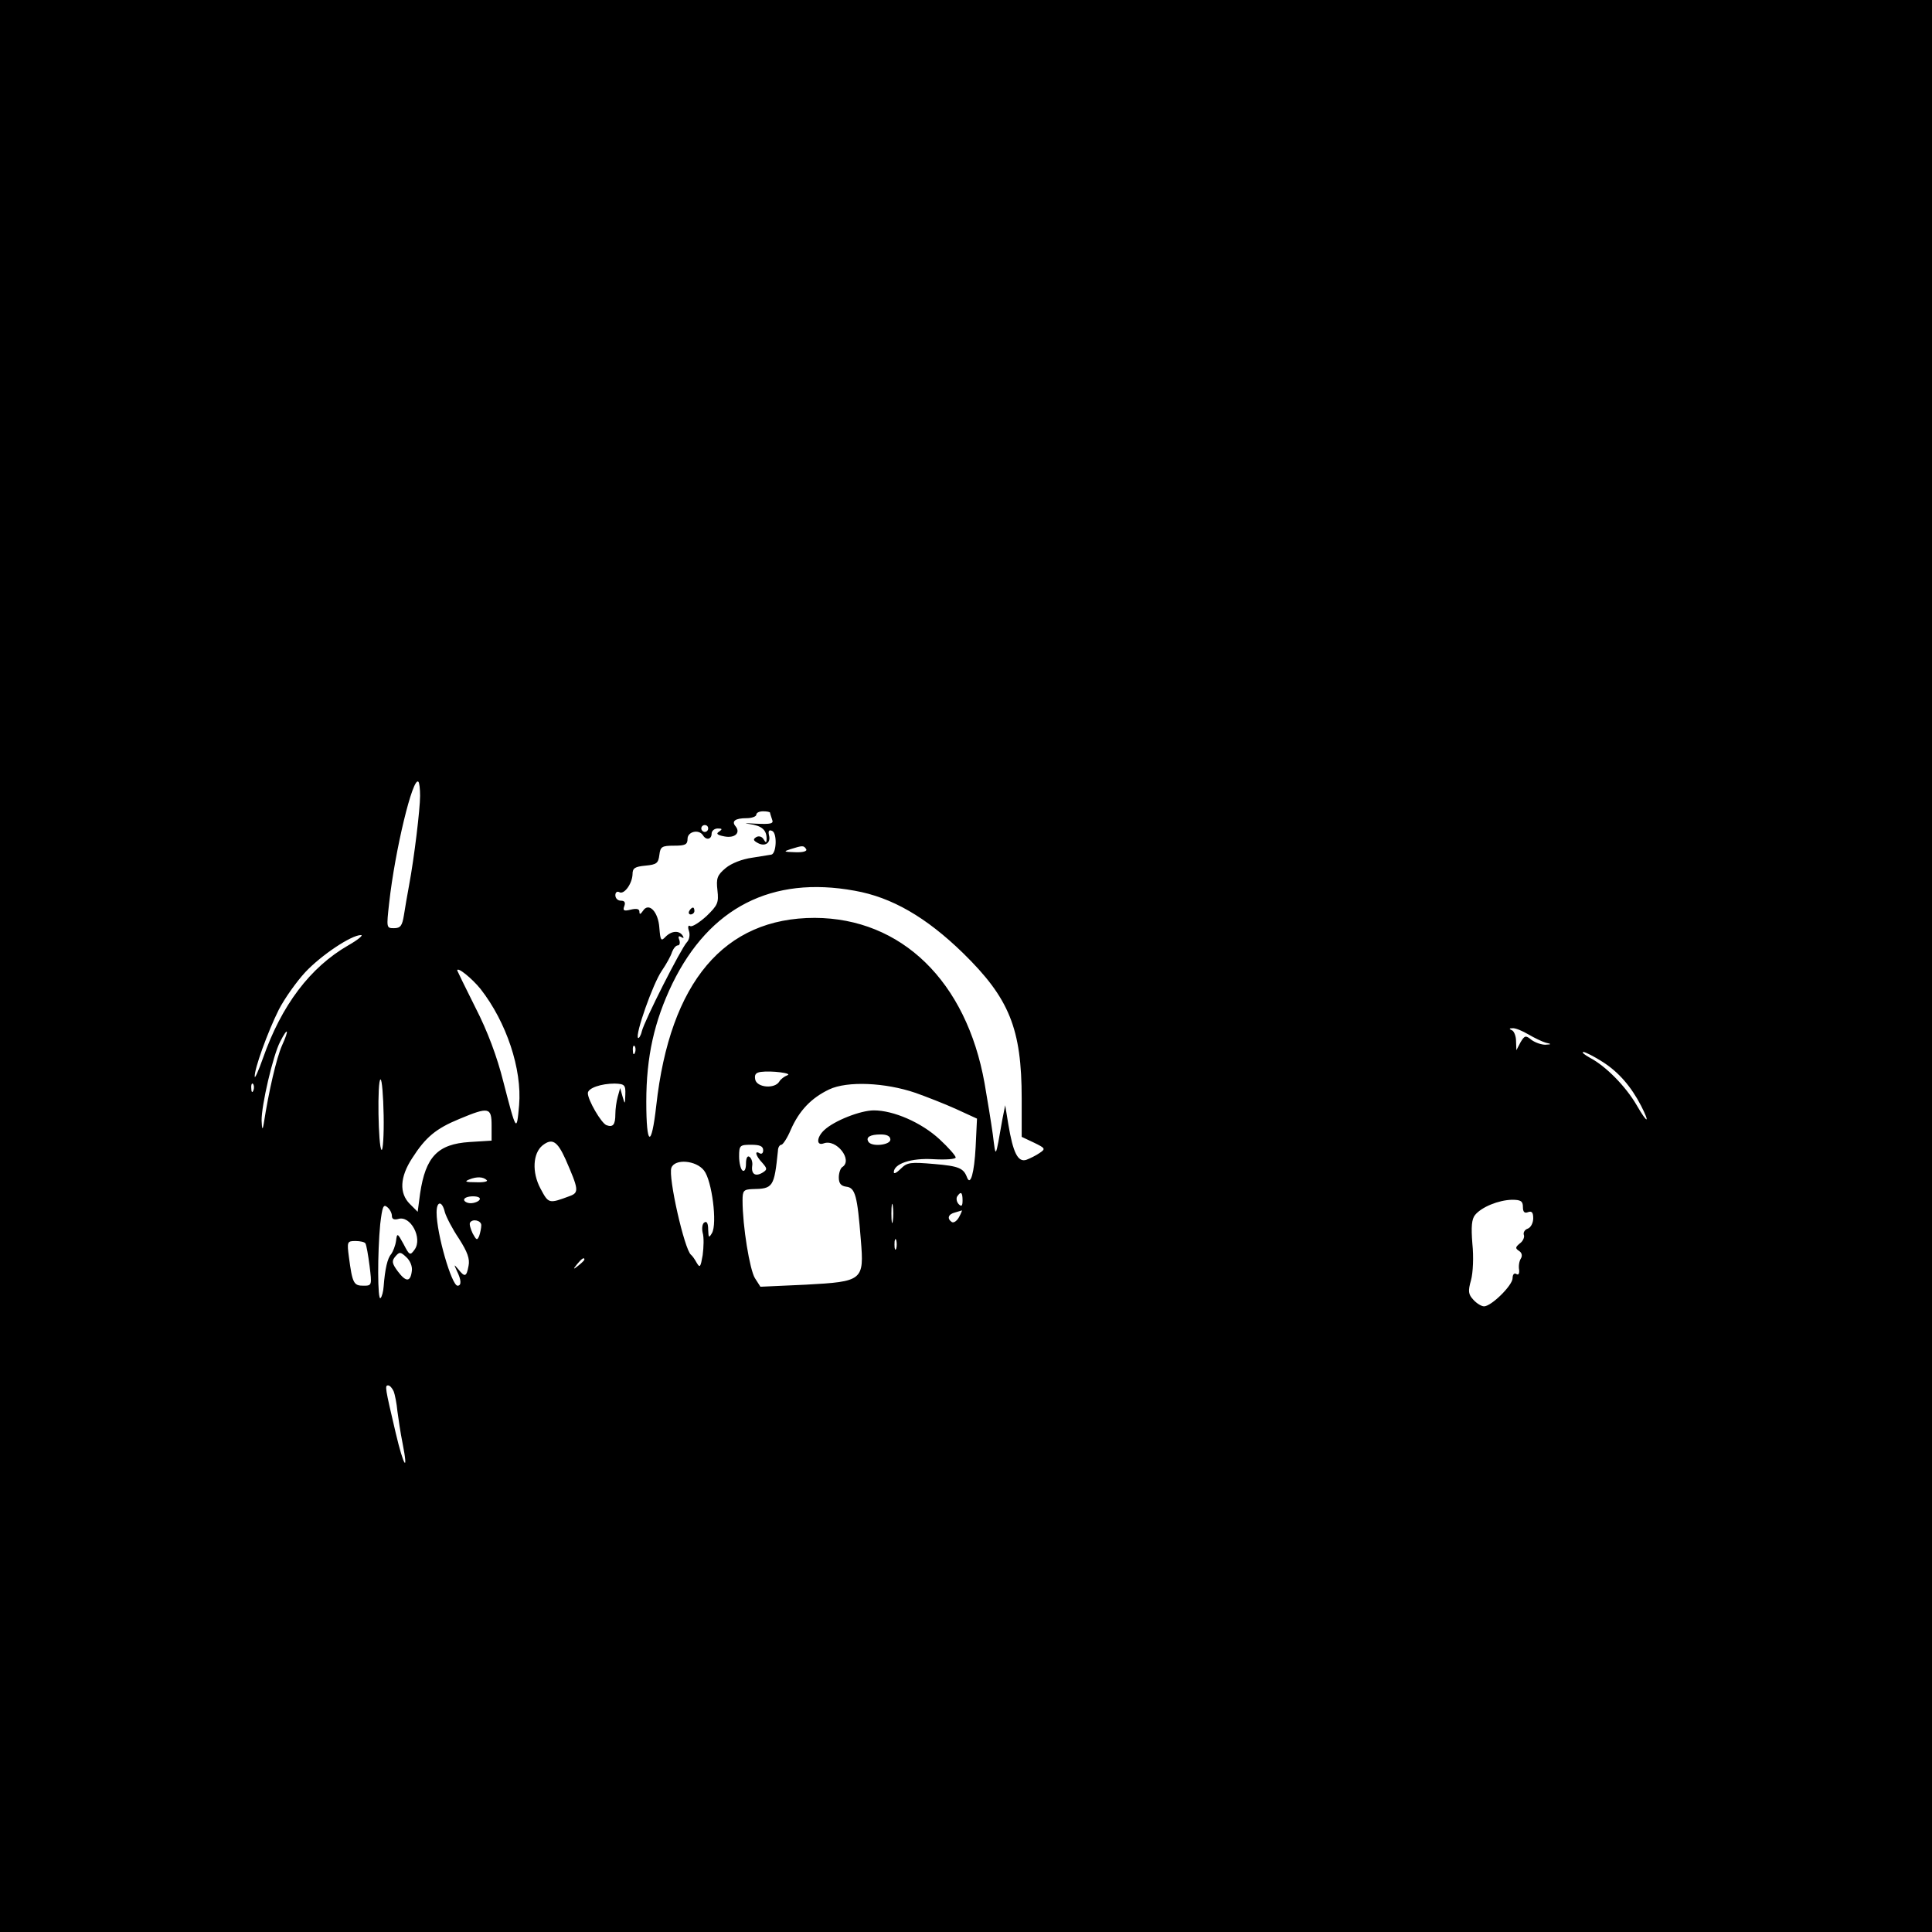
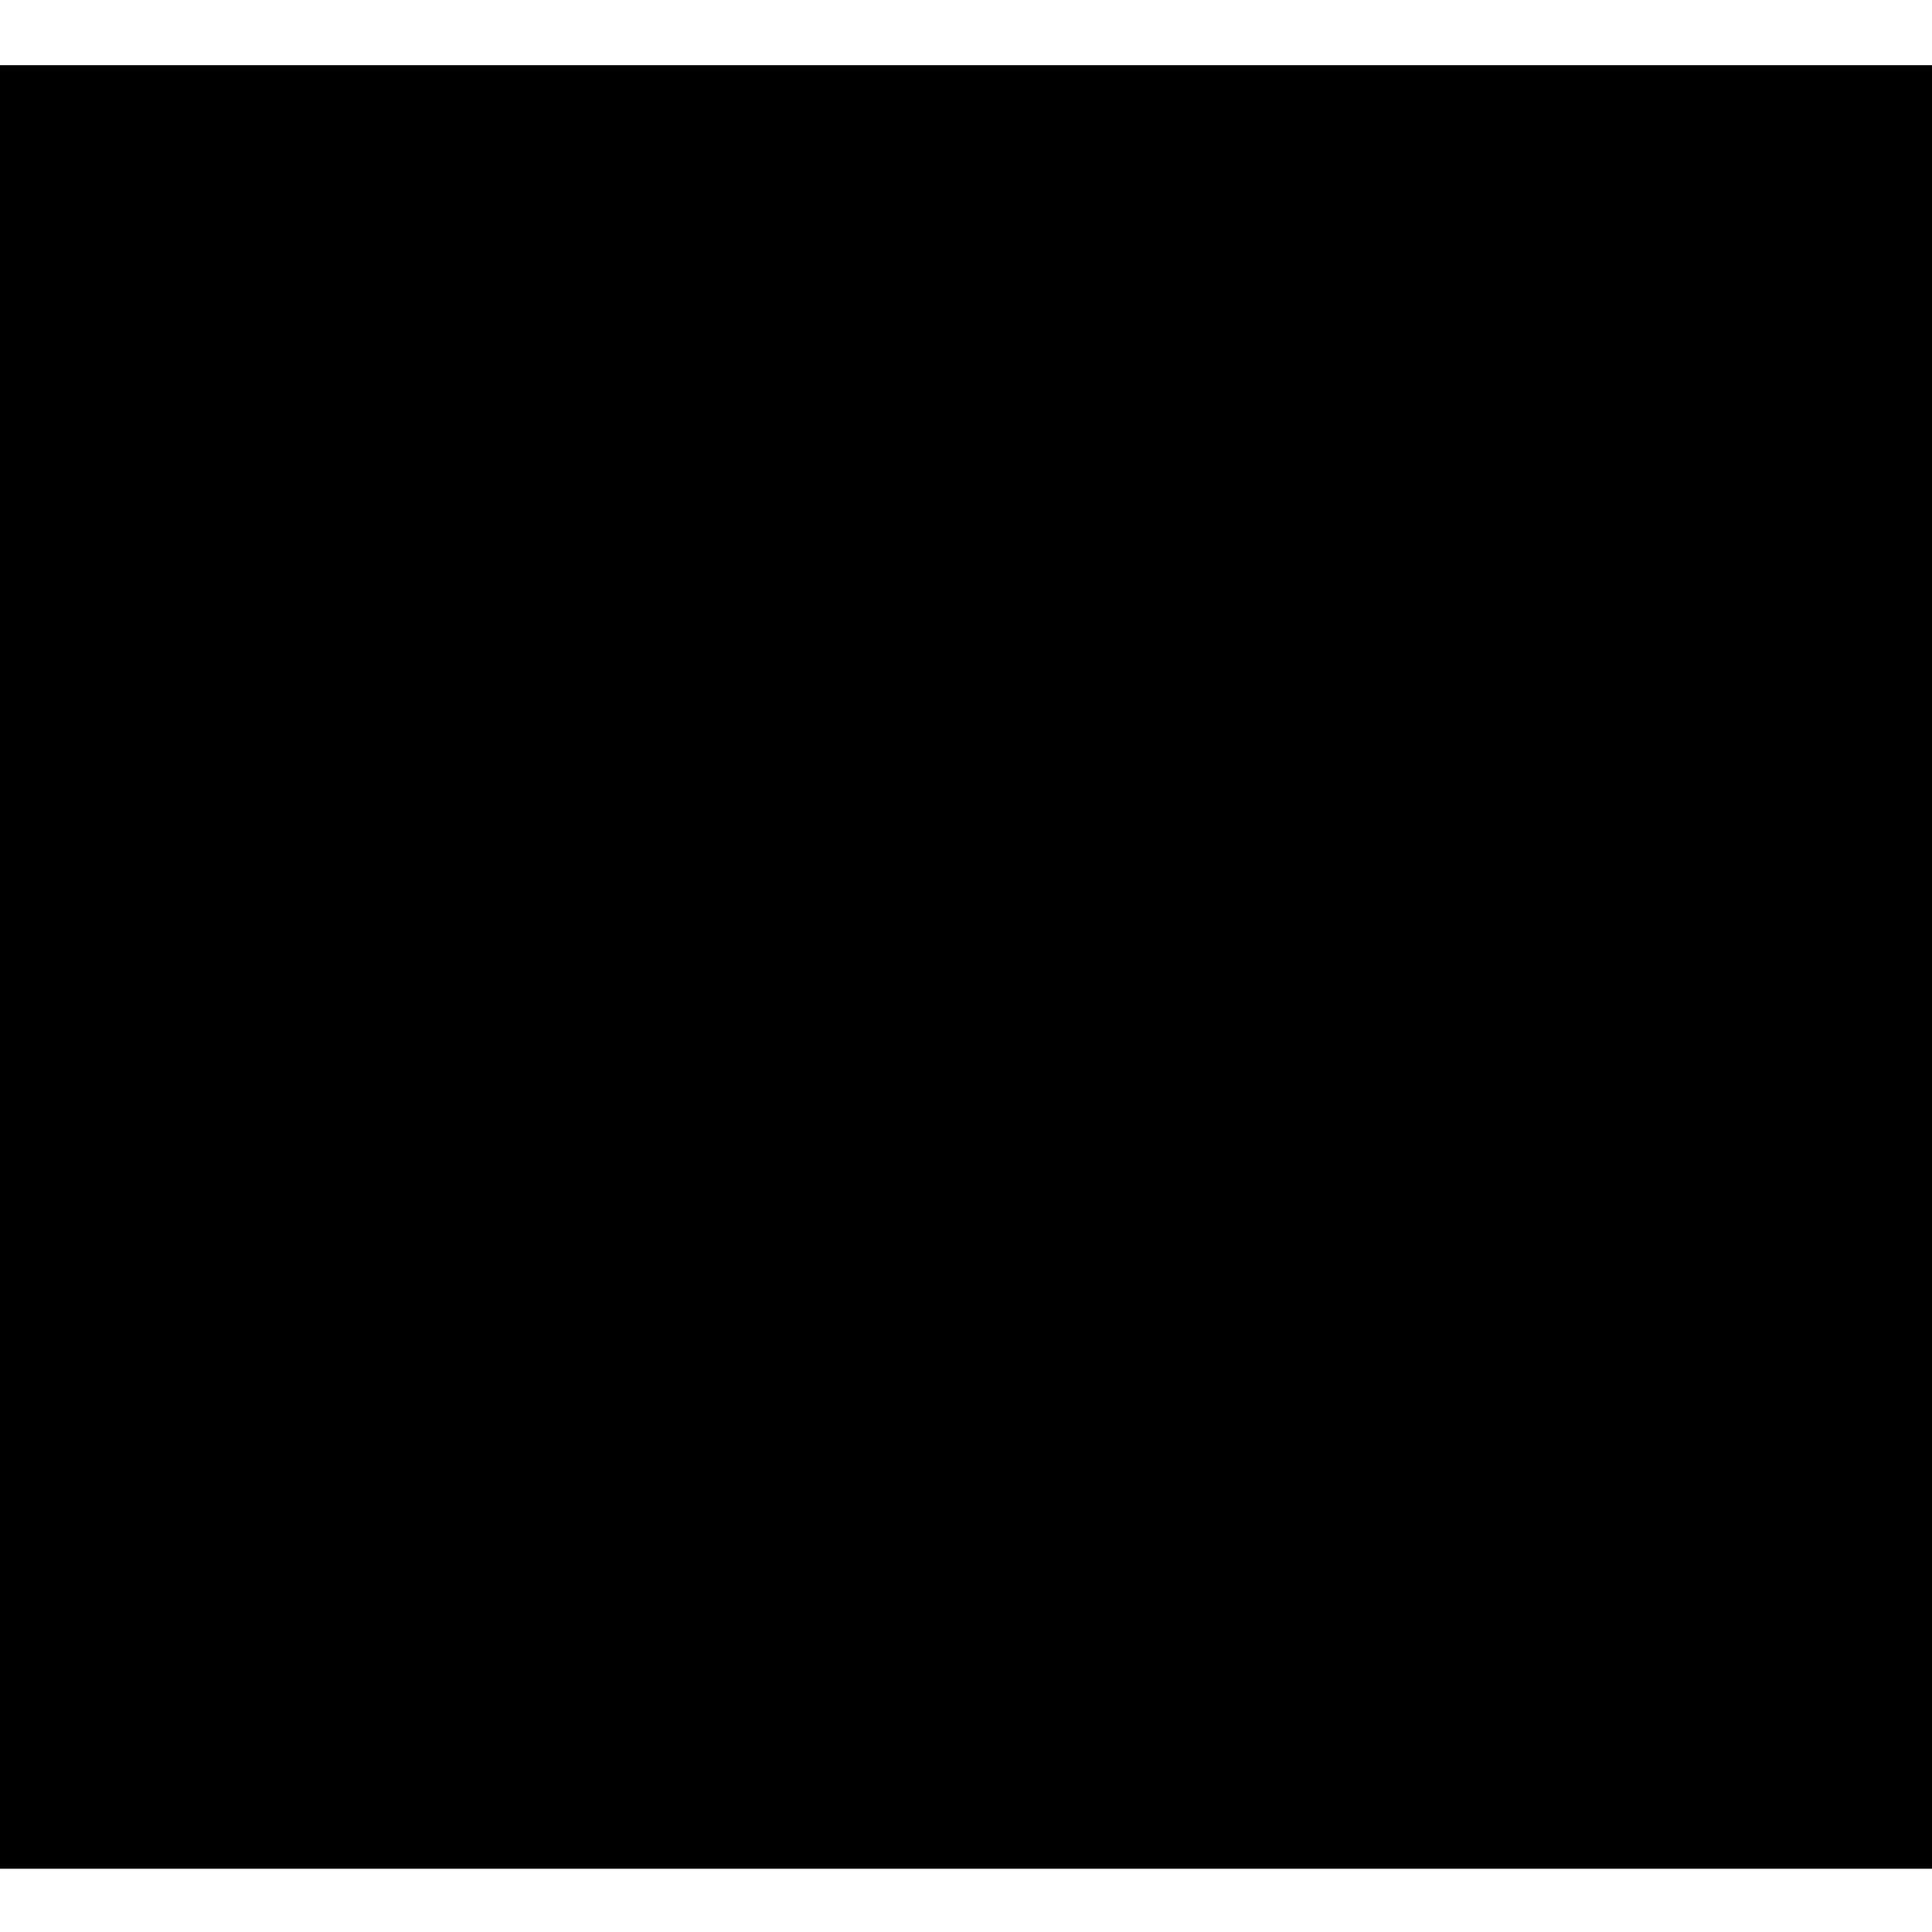
- <svg xmlns="http://www.w3.org/2000/svg" version="1.0" width="562pt" height="562pt" viewBox="0 0 562 562" preserveAspectRatio="xMidYMid meet">
-   <g transform="translate(0,562) scale(0.1,-0.1)" fill="#000000" stroke="none">
-     <path d="M0 2810 l0 -2810 2810 0 2810 0 0 2810 0 2810 -2810 0 -2810 0 0 -2810z m1222 495 c0 -38 -17 -180 -32 -260 -5 -27 -12 -67 -15 -87 -5 -31 -10 -38 -29 -38 -22 0 -22 1 -14 73 17 154 69 369 85 353 3 -3 5 -21 5 -41z m1018 -49 c0 -2 3 -11 6 -20 5 -12 -3 -14 -48 -12 -29 2 -37 1 -18 -1 36 -5 50 -17 50 -43 0 -12 -2 -13 -9 -1 -5 8 -14 10 -21 6 -10 -6 -9 -10 4 -17 21 -12 39 0 33 22 -3 13 0 17 9 13 15 -6 13 -65 -2 -69 -5 -1 -30 -5 -56 -9 -29 -4 -60 -16 -77 -30 -25 -21 -28 -30 -24 -65 4 -36 1 -43 -32 -75 -21 -19 -42 -32 -47 -29 -6 4 -8 -2 -4 -14 4 -11 1 -26 -6 -33 -17 -18 -123 -227 -131 -259 -3 -13 -9 -22 -11 -19 -9 9 43 157 69 195 13 19 27 44 30 55 4 10 11 19 17 19 5 0 7 7 4 16 -4 10 -2 13 6 8 7 -4 8 -3 4 4 -10 16 -32 15 -50 -3 -13 -14 -15 -11 -18 26 -3 47 -31 76 -48 49 -7 -10 -10 -11 -10 -2 0 8 -8 10 -25 6 -20 -5 -24 -3 -19 10 4 11 1 16 -10 16 -9 0 -16 7 -16 16 0 8 5 12 11 9 14 -9 38 24 39 52 0 18 7 22 38 25 32 3 37 7 40 31 3 24 7 27 43 27 32 0 39 3 39 20 0 21 33 29 45 10 9 -15 25 -12 25 5 0 8 8 15 18 15 13 0 14 -2 4 -9 -10 -6 -6 -10 15 -14 30 -6 48 10 33 29 -13 15 -2 24 32 24 15 0 28 5 28 10 0 6 9 10 20 10 11 0 20 -2 20 -4z m-180 -46 c0 -5 -4 -10 -10 -10 -5 0 -10 5 -10 10 0 6 5 10 10 10 6 0 10 -4 10 -10z m285 -60 c4 -6 -9 -10 -32 -9 -34 1 -35 2 -13 9 35 11 38 11 45 0z m141 -121 c108 -19 208 -77 315 -181 135 -132 171 -220 171 -424 l0 -111 36 -17 c33 -16 34 -18 16 -30 -10 -7 -28 -16 -39 -20 -24 -7 -38 20 -52 104 l-9 55 -8 -40 c-21 -119 -19 -116 -28 -45 -5 36 -16 103 -24 149 -53 297 -242 480 -494 481 -263 0 -421 -186 -461 -546 -14 -125 -29 -120 -29 11 0 131 23 234 76 344 108 221 289 314 530 270z m-1473 -159 c-111 -64 -194 -174 -248 -328 -13 -37 -24 -61 -24 -54 -2 21 38 131 70 195 17 33 52 82 77 109 47 50 134 108 162 108 8 0 -9 -14 -37 -30z m385 -127 c75 -96 121 -233 112 -338 -7 -80 -8 -78 -46 69 -18 72 -46 147 -81 215 -29 58 -53 107 -53 108 0 12 43 -23 68 -54z m3048 -132 c17 -10 40 -21 50 -24 18 -4 18 -5 -1 -6 -11 0 -29 6 -40 14 -17 14 -20 13 -32 -7 l-12 -23 -1 27 c0 14 -6 29 -12 31 -9 4 -8 6 2 6 8 1 29 -8 46 -18z m-3626 -33 c-16 -37 -38 -131 -53 -228 -3 -18 -5 -16 -6 10 -1 43 33 190 54 230 23 45 27 36 5 -12z m1027 -20 c-3 -8 -6 -5 -6 6 -1 11 2 17 5 13 3 -3 4 -12 1 -19z m2815 -27 c47 -30 83 -72 112 -128 27 -53 18 -52 -13 2 -32 55 -90 114 -136 138 -16 9 -25 16 -19 17 5 0 31 -13 56 -29z m-2372 -39 c-8 -3 -19 -11 -23 -18 -13 -22 -64 -18 -70 5 -3 15 1 21 17 23 30 4 94 -4 76 -10z m-1174 -117 c1 -57 -2 -102 -6 -100 -10 6 -13 205 -3 205 4 0 8 -47 9 -105z m-379 73 c-3 -8 -6 -5 -6 6 -1 11 2 17 5 13 3 -3 4 -12 1 -19z m1082 -12 c-1 -29 -1 -30 -8 -6 l-7 25 -7 -25 c-4 -14 -7 -37 -7 -51 0 -31 -7 -39 -26 -32 -15 6 -54 73 -54 93 0 15 39 28 78 28 29 -1 32 -4 31 -32z m844 5 c31 -11 85 -32 118 -47 l61 -28 -4 -83 c-4 -75 -15 -114 -25 -88 -10 27 -24 33 -95 39 -70 6 -79 5 -98 -14 -11 -11 -20 -16 -20 -10 0 25 51 42 115 38 36 -2 65 0 65 5 0 5 -21 29 -47 53 -53 49 -134 84 -191 84 -39 0 -115 -30 -144 -57 -23 -21 -24 -47 -2 -39 37 14 86 -49 54 -69 -5 -3 -10 -17 -10 -30 0 -17 6 -25 22 -27 26 -3 32 -27 42 -154 10 -119 6 -122 -160 -131 l-132 -6 -16 25 c-15 24 -36 151 -36 226 0 28 3 32 28 33 61 1 64 5 75 112 0 9 5 17 10 17 4 0 17 19 27 43 25 57 60 93 112 118 53 25 163 20 251 -10z m-1233 -95 l0 -44 -64 -4 c-93 -6 -128 -43 -144 -150 l-7 -53 -23 23 c-31 31 -29 78 7 133 39 61 69 86 137 114 86 36 94 34 94 -19z m1160 -41 c0 -16 -55 -22 -64 -6 -8 13 5 21 36 21 18 0 28 -5 28 -15z m-945 -57 c38 -87 40 -97 13 -107 -62 -23 -62 -23 -86 22 -25 47 -22 102 6 125 28 22 43 13 67 -40z m575 26 c0 -8 -4 -12 -10 -9 -16 10 -12 -7 7 -27 15 -17 15 -20 3 -28 -22 -14 -35 -6 -32 18 2 11 -2 23 -8 27 -6 4 -10 -4 -10 -20 0 -15 -4 -24 -10 -20 -5 3 -10 22 -10 41 0 32 2 34 35 34 25 0 35 -4 35 -16z m-172 -59 c23 -29 39 -155 23 -182 -9 -15 -10 -14 -11 10 0 18 -4 26 -11 21 -6 -3 -8 -17 -5 -30 4 -13 3 -42 0 -65 -6 -35 -8 -38 -17 -23 -6 11 -13 21 -17 24 -19 15 -67 227 -57 253 10 27 72 22 95 -8z m-632 -28 c4 -4 -10 -7 -32 -6 -30 0 -34 2 -19 8 22 9 41 8 51 -2z m1384 -59 c0 -16 -3 -19 -11 -11 -6 6 -8 16 -5 22 11 17 16 13 16 -11z m-1405 2 c-3 -5 -15 -10 -26 -10 -10 0 -19 5 -19 10 0 6 12 10 26 10 14 0 23 -4 19 -10z m1202 -62 c-2 -13 -4 -3 -4 22 0 25 2 35 4 23 2 -13 2 -33 0 -45z m1833 41 c0 -15 5 -19 15 -15 11 4 15 -1 15 -18 0 -13 -7 -27 -16 -30 -9 -3 -14 -12 -11 -19 2 -6 -3 -18 -12 -24 -13 -11 -14 -14 -2 -22 8 -5 10 -14 5 -22 -5 -8 -7 -22 -5 -33 1 -11 -2 -16 -8 -12 -6 4 -11 -1 -11 -12 0 -21 -62 -82 -83 -82 -8 0 -22 9 -31 19 -15 16 -16 25 -7 57 6 22 8 68 4 106 -4 50 -2 72 8 84 19 23 68 43 107 44 26 0 32 -4 32 -21z m-3290 -26 c0 -9 6 -12 18 -9 36 12 72 -56 48 -89 -13 -18 -15 -17 -32 16 -18 33 -19 33 -22 9 -2 -14 -9 -31 -14 -38 -11 -12 -18 -43 -22 -94 -1 -15 -5 -30 -9 -34 -9 -9 -9 132 -1 215 6 50 9 59 20 50 8 -6 14 -18 14 -26z m154 11 c4 -14 22 -49 41 -77 25 -39 32 -59 28 -79 -6 -33 -11 -34 -30 -10 -13 15 -13 15 -4 -5 13 -26 14 -43 2 -43 -17 0 -61 151 -61 213 0 34 16 35 24 1z m1496 -14 c-6 -11 -15 -18 -21 -15 -15 10 -11 23 9 28 9 3 18 5 20 6 1 0 -2 -8 -8 -19z m-1390 -24 c0 -8 -3 -22 -6 -31 -6 -14 -8 -13 -19 7 -6 13 -10 26 -8 31 7 13 33 7 33 -7z m1207 -68 c-3 -7 -5 -2 -5 12 0 14 2 19 5 13 2 -7 2 -19 0 -25z m-1544 15 c3 -5 8 -34 12 -65 7 -57 7 -58 -18 -58 -28 0 -32 7 -42 83 -6 45 -5 47 19 47 14 0 27 -3 29 -7z m135 -80 c-4 -33 -17 -33 -41 -1 -17 23 -18 30 -7 43 12 14 15 14 32 -2 11 -10 18 -27 16 -40z m502 33 c0 -2 -8 -10 -17 -17 -16 -13 -17 -12 -4 4 13 16 21 21 21 13z m-555 -383 c4 -10 9 -36 11 -58 3 -22 9 -64 15 -93 18 -91 3 -68 -20 30 -31 132 -32 138 -22 138 5 0 12 -8 16 -17z" />
-     <path d="M2005 2970 c-3 -5 -1 -10 4 -10 6 0 11 5 11 10 0 6 -2 10 -4 10 -3 0 -8 -4 -11 -10z" />
+ <svg xmlns="http://www.w3.org/2000/svg" version="1.0" width="1068pt" height="1068pt" viewBox="0 0 1068 1068" preserveAspectRatio="xMidYMid meet">
+   <g transform="translate(0,1068) scale(0.1,-0.1)" fill="#000000" stroke="none">
+     <path d="M0 5335 l0 -4985 5340 0 5340 0 0 4985 0 4985 -5340 0 -5340 0 0 -4985z" />
  </g>
</svg>
